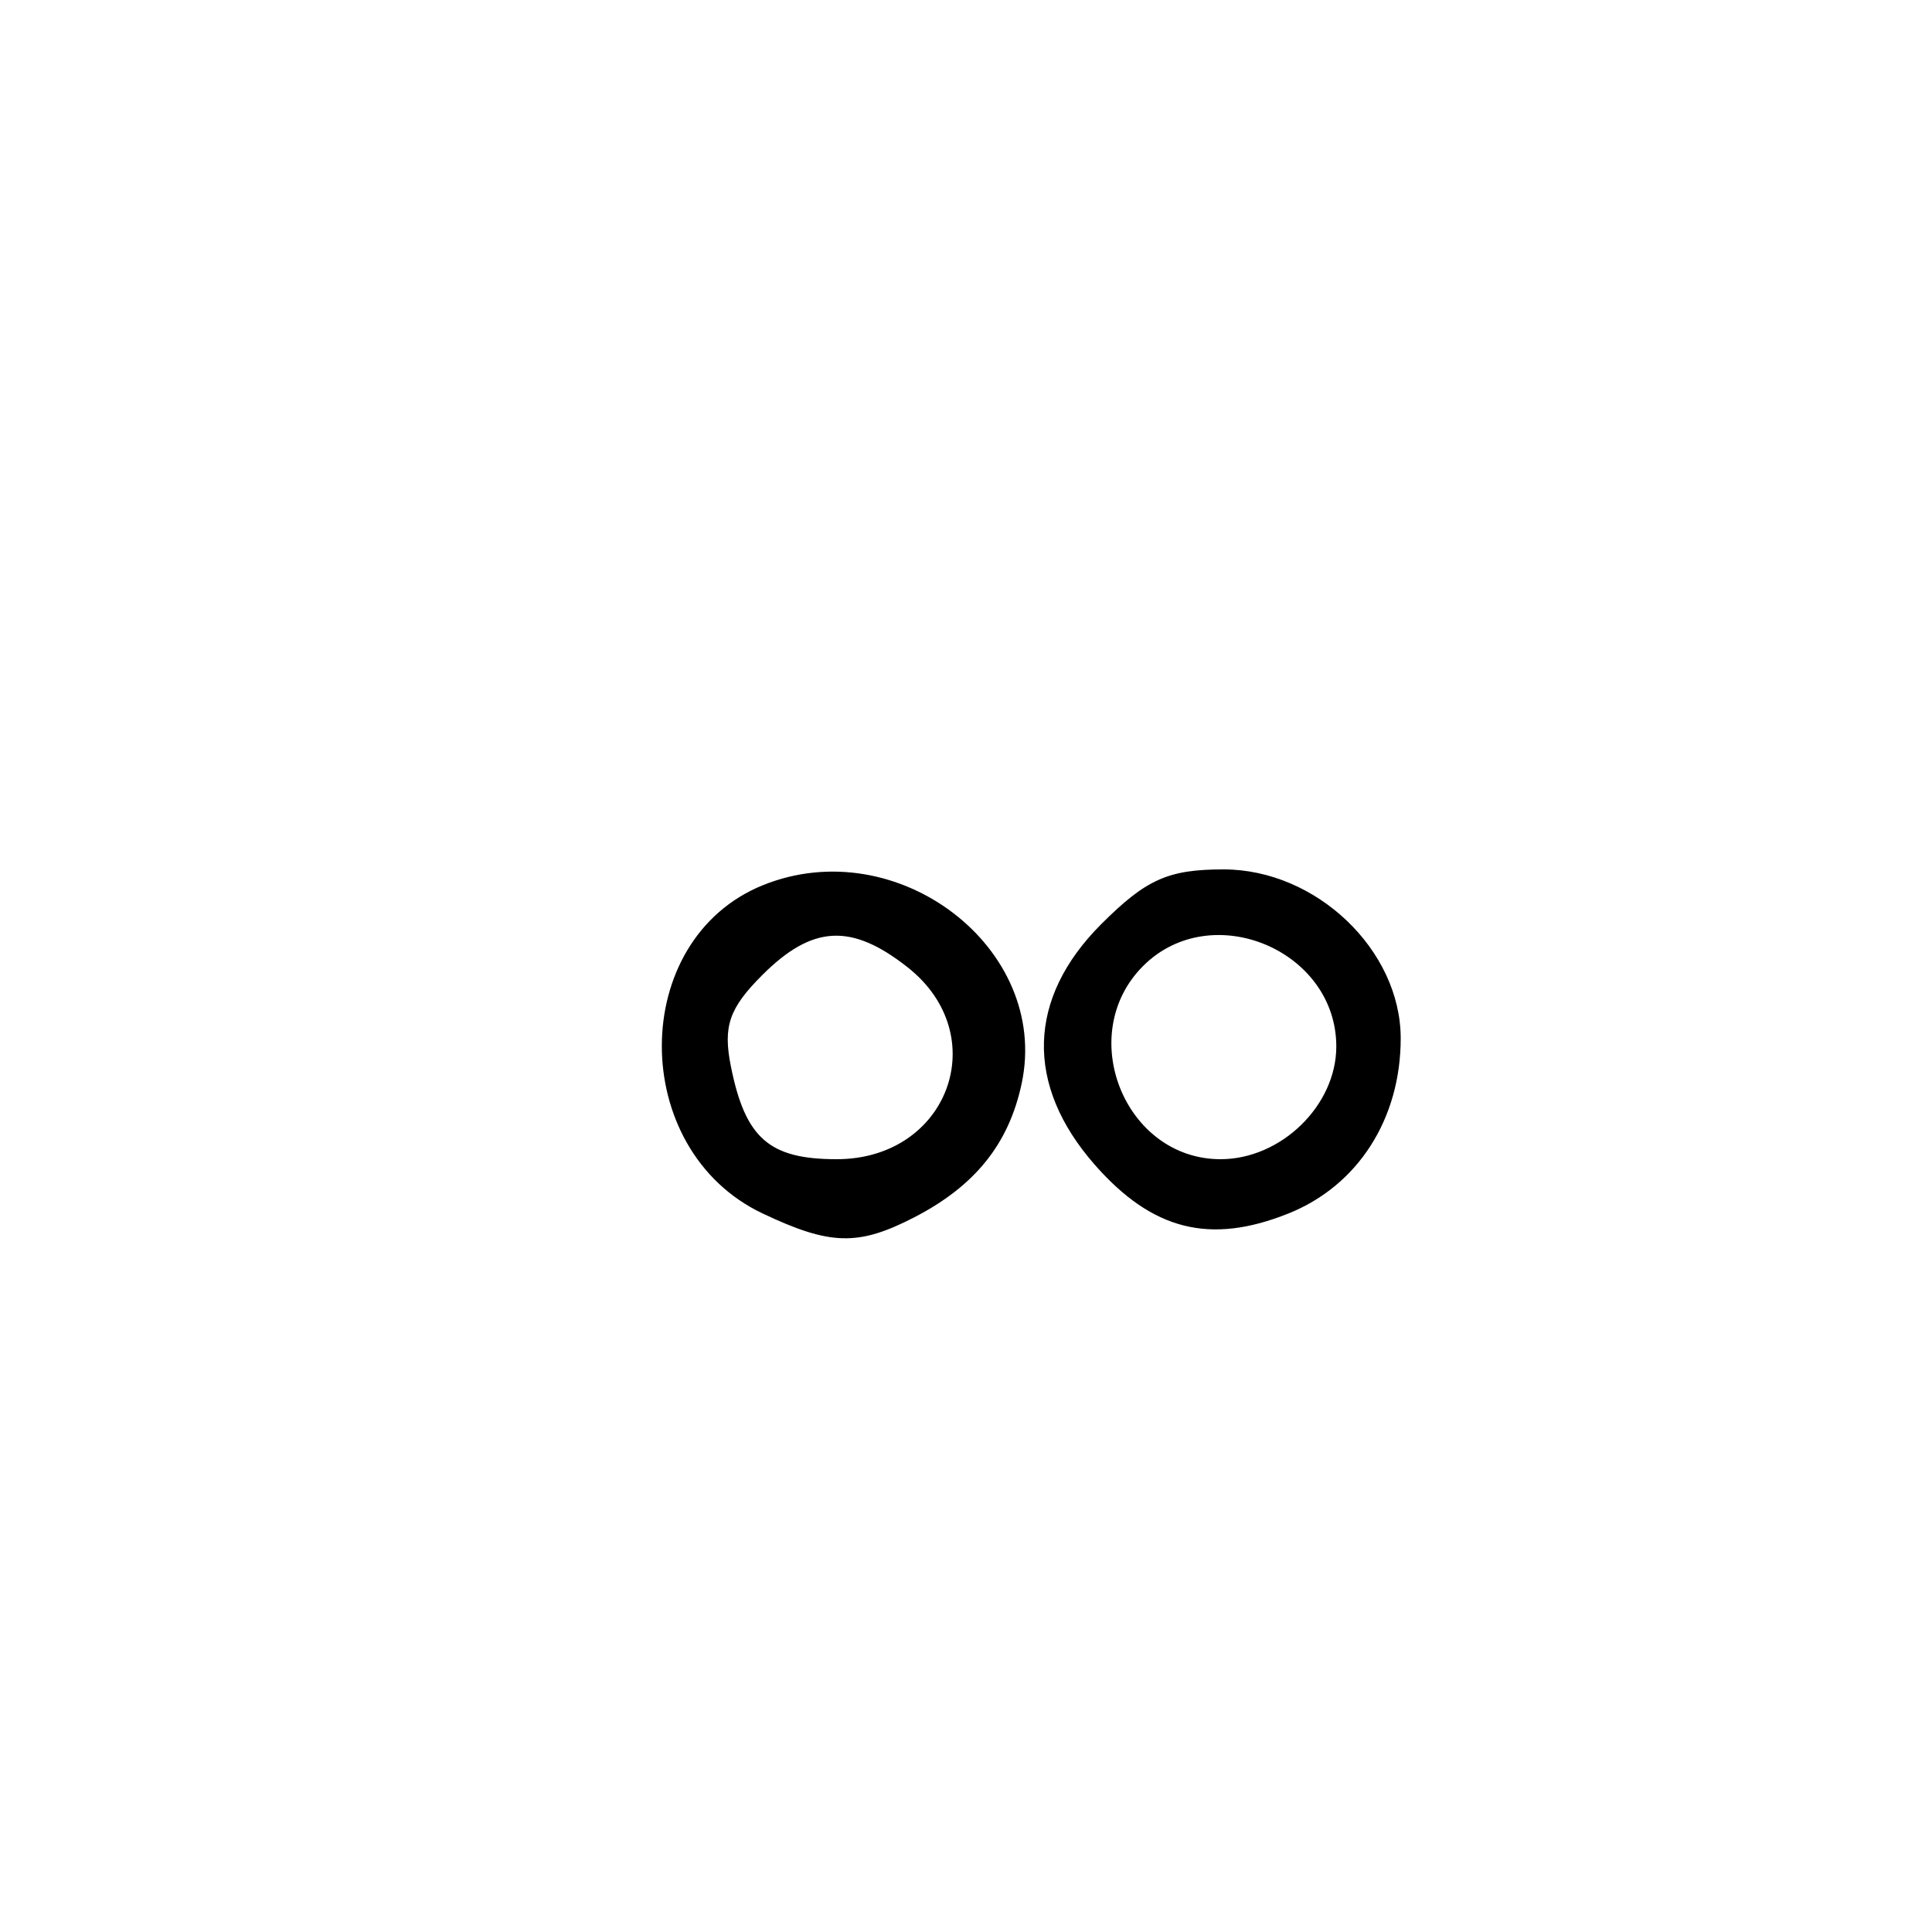
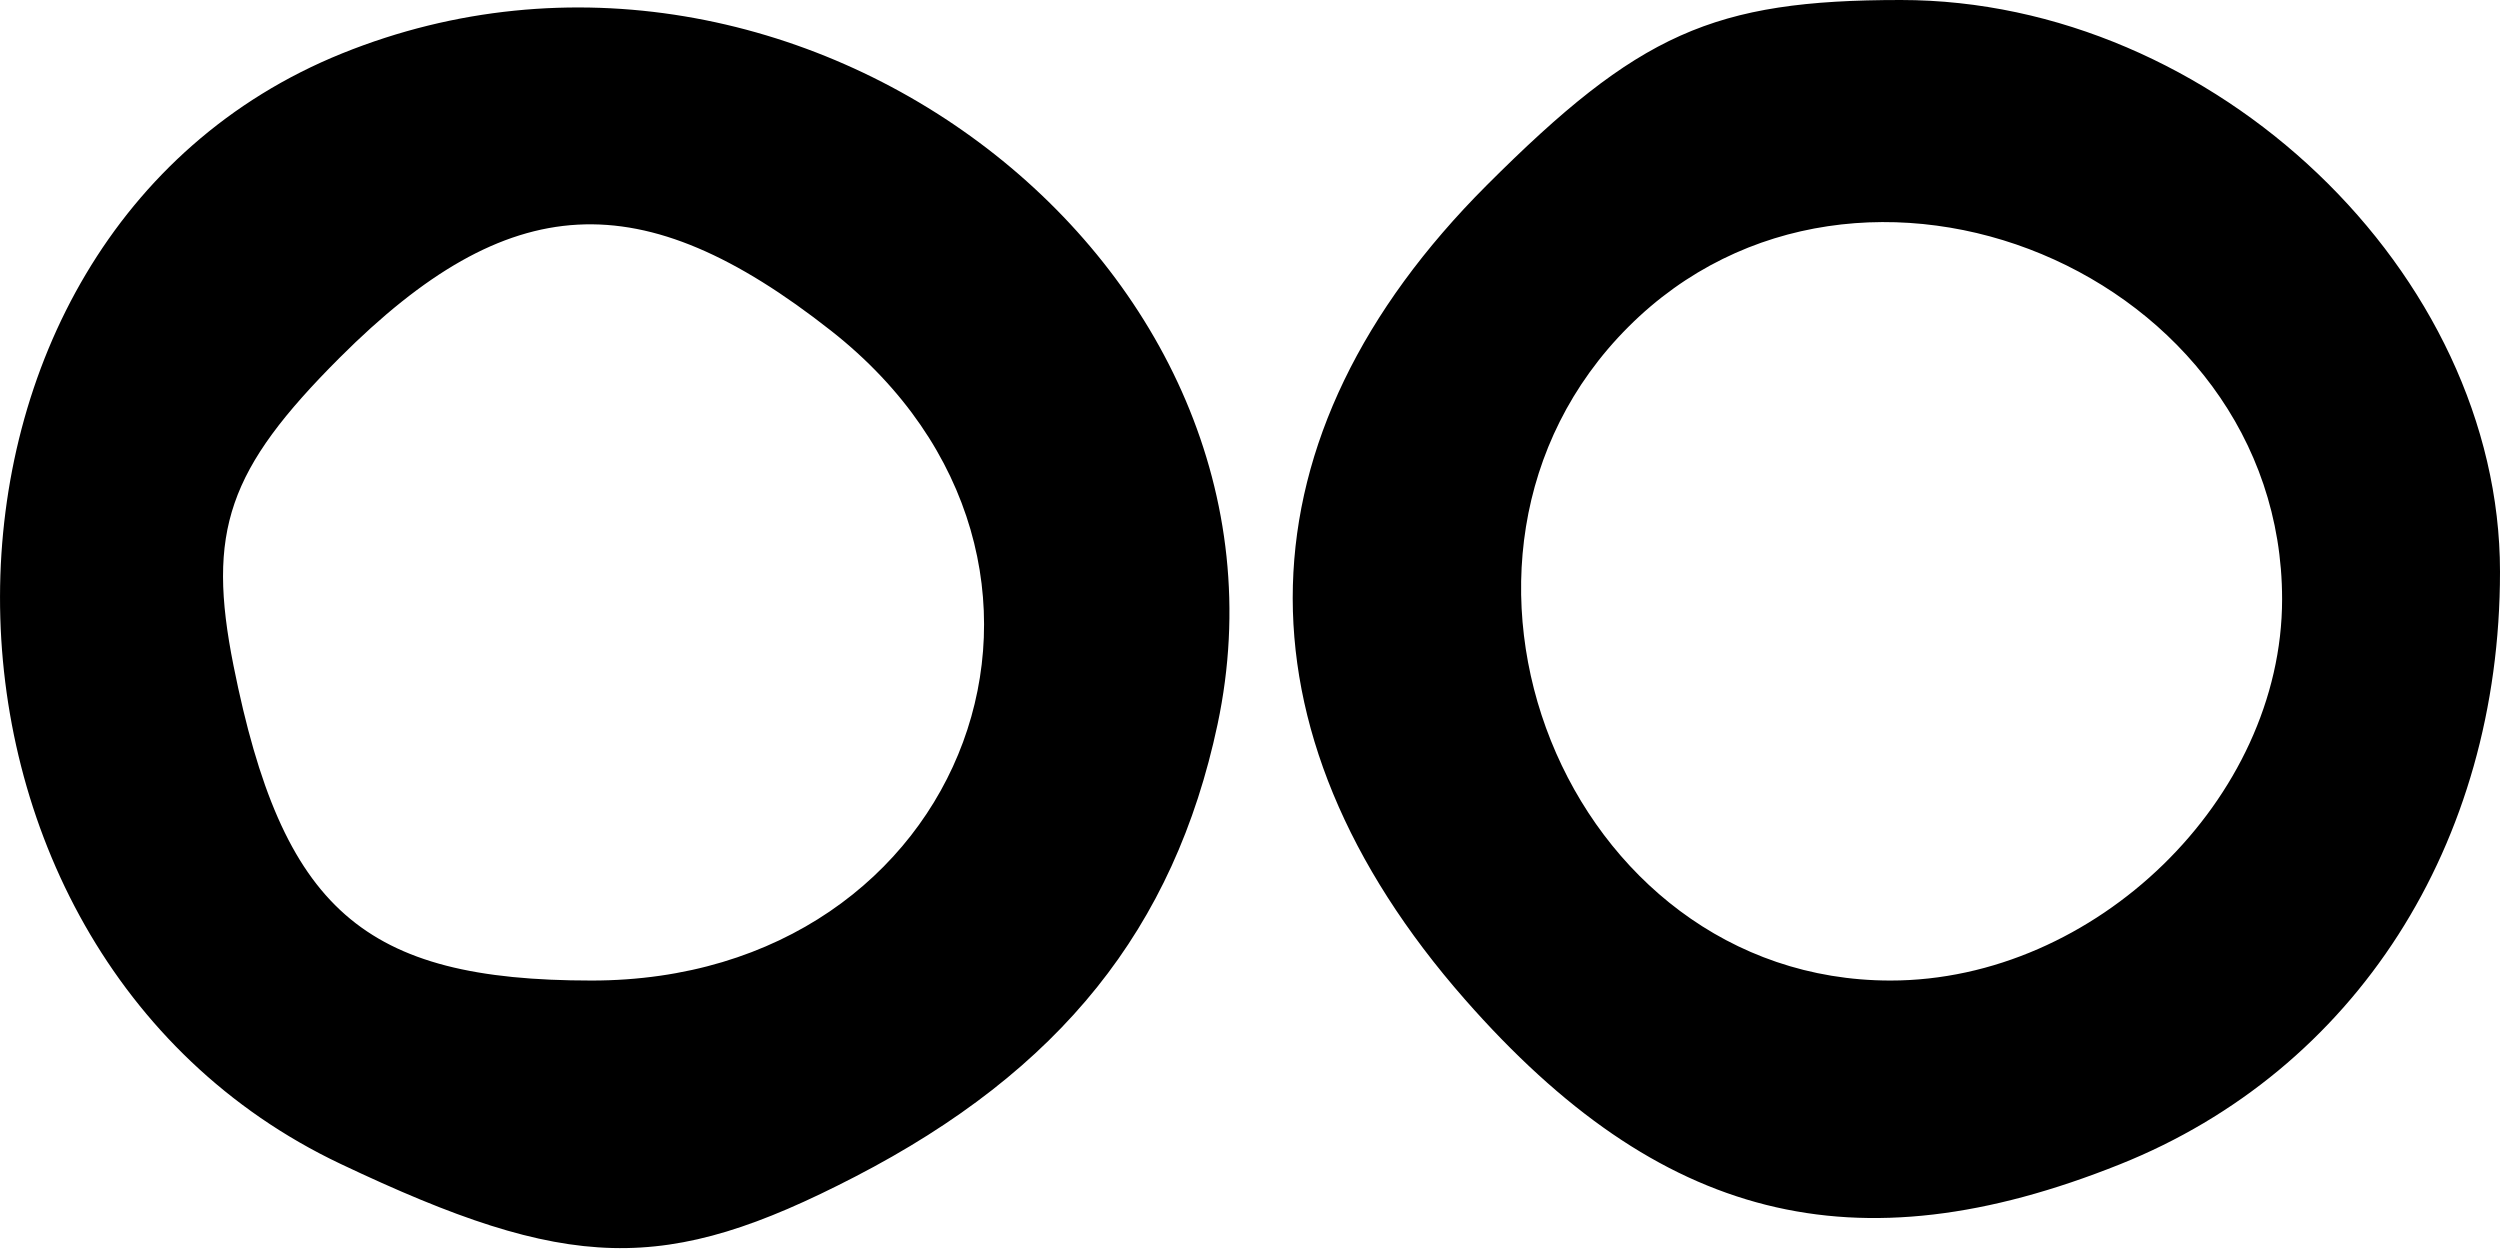
- <svg xmlns="http://www.w3.org/2000/svg" width="120" height="120" viewBox="0 0 120 120" version="1.1">
+ <svg xmlns="http://www.w3.org/2000/svg" width="45.893" height="22.912" viewBox="41.107 54 45.893 22.912" version="1.1">
  <path d="M 47.388 54.980 C 39.029 58.358, 39.009 71.404, 47.357 75.365 C 51.569 77.364, 53.311 77.407, 56.802 75.602 C 60.570 73.654, 62.662 71.043, 63.458 67.297 C 65.243 58.893, 55.737 51.607, 47.388 54.980 M 68.400 57.400 C 63.793 62.007, 63.649 67.392, 68.001 72.349 C 71.576 76.420, 75.157 77.321, 80.022 75.374 C 84.341 73.647, 87 69.500, 87 64.496 C 87 59.008, 81.752 54, 76 54 C 72.557 54, 71.187 54.613, 68.400 57.400 M 47.343 60.566 C 45.289 62.620, 44.900 63.749, 45.394 66.221 C 46.289 70.697, 47.772 72, 51.967 72 C 58.907 72, 61.744 64.304, 56.365 60.073 C 52.874 57.326, 50.450 57.459, 47.343 60.566 M 71 60 C 66.747 64.253, 69.853 72, 75.811 72 C 79.572 72, 83 68.662, 83 65 C 83 59.005, 75.232 55.768, 71 60" stroke="none" fill="#000000" fill-rule="evenodd" />
</svg>
